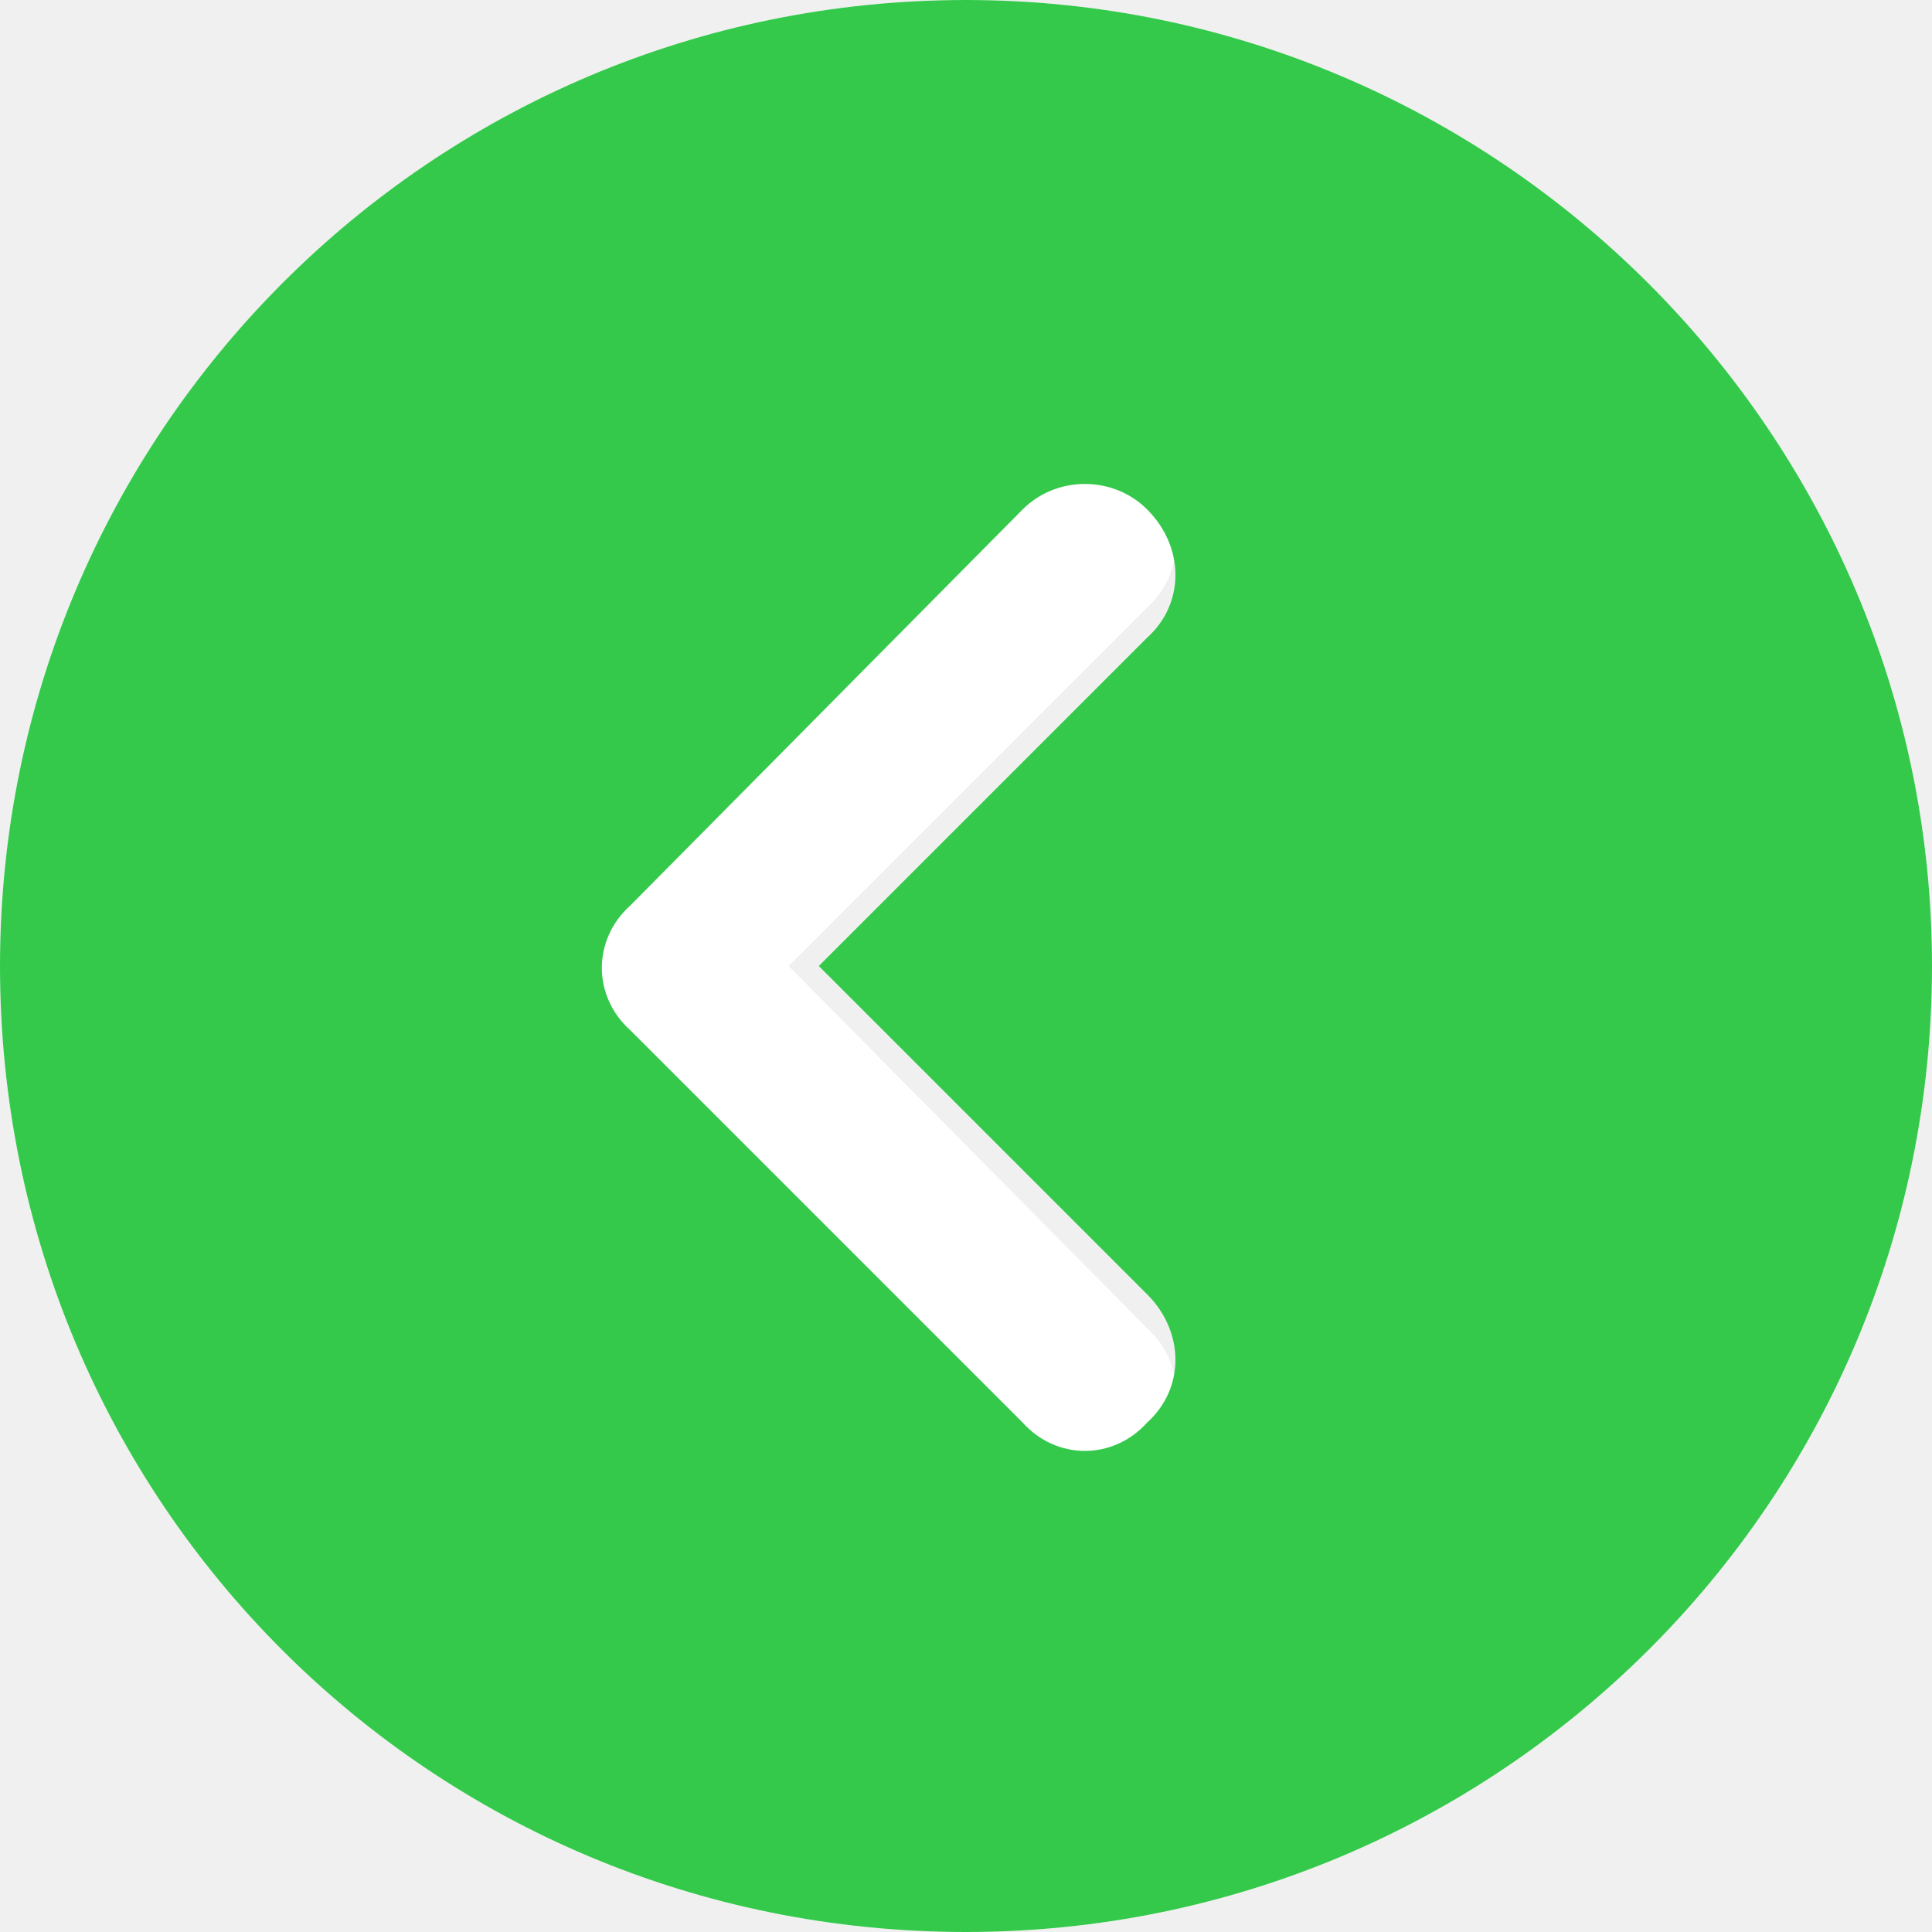
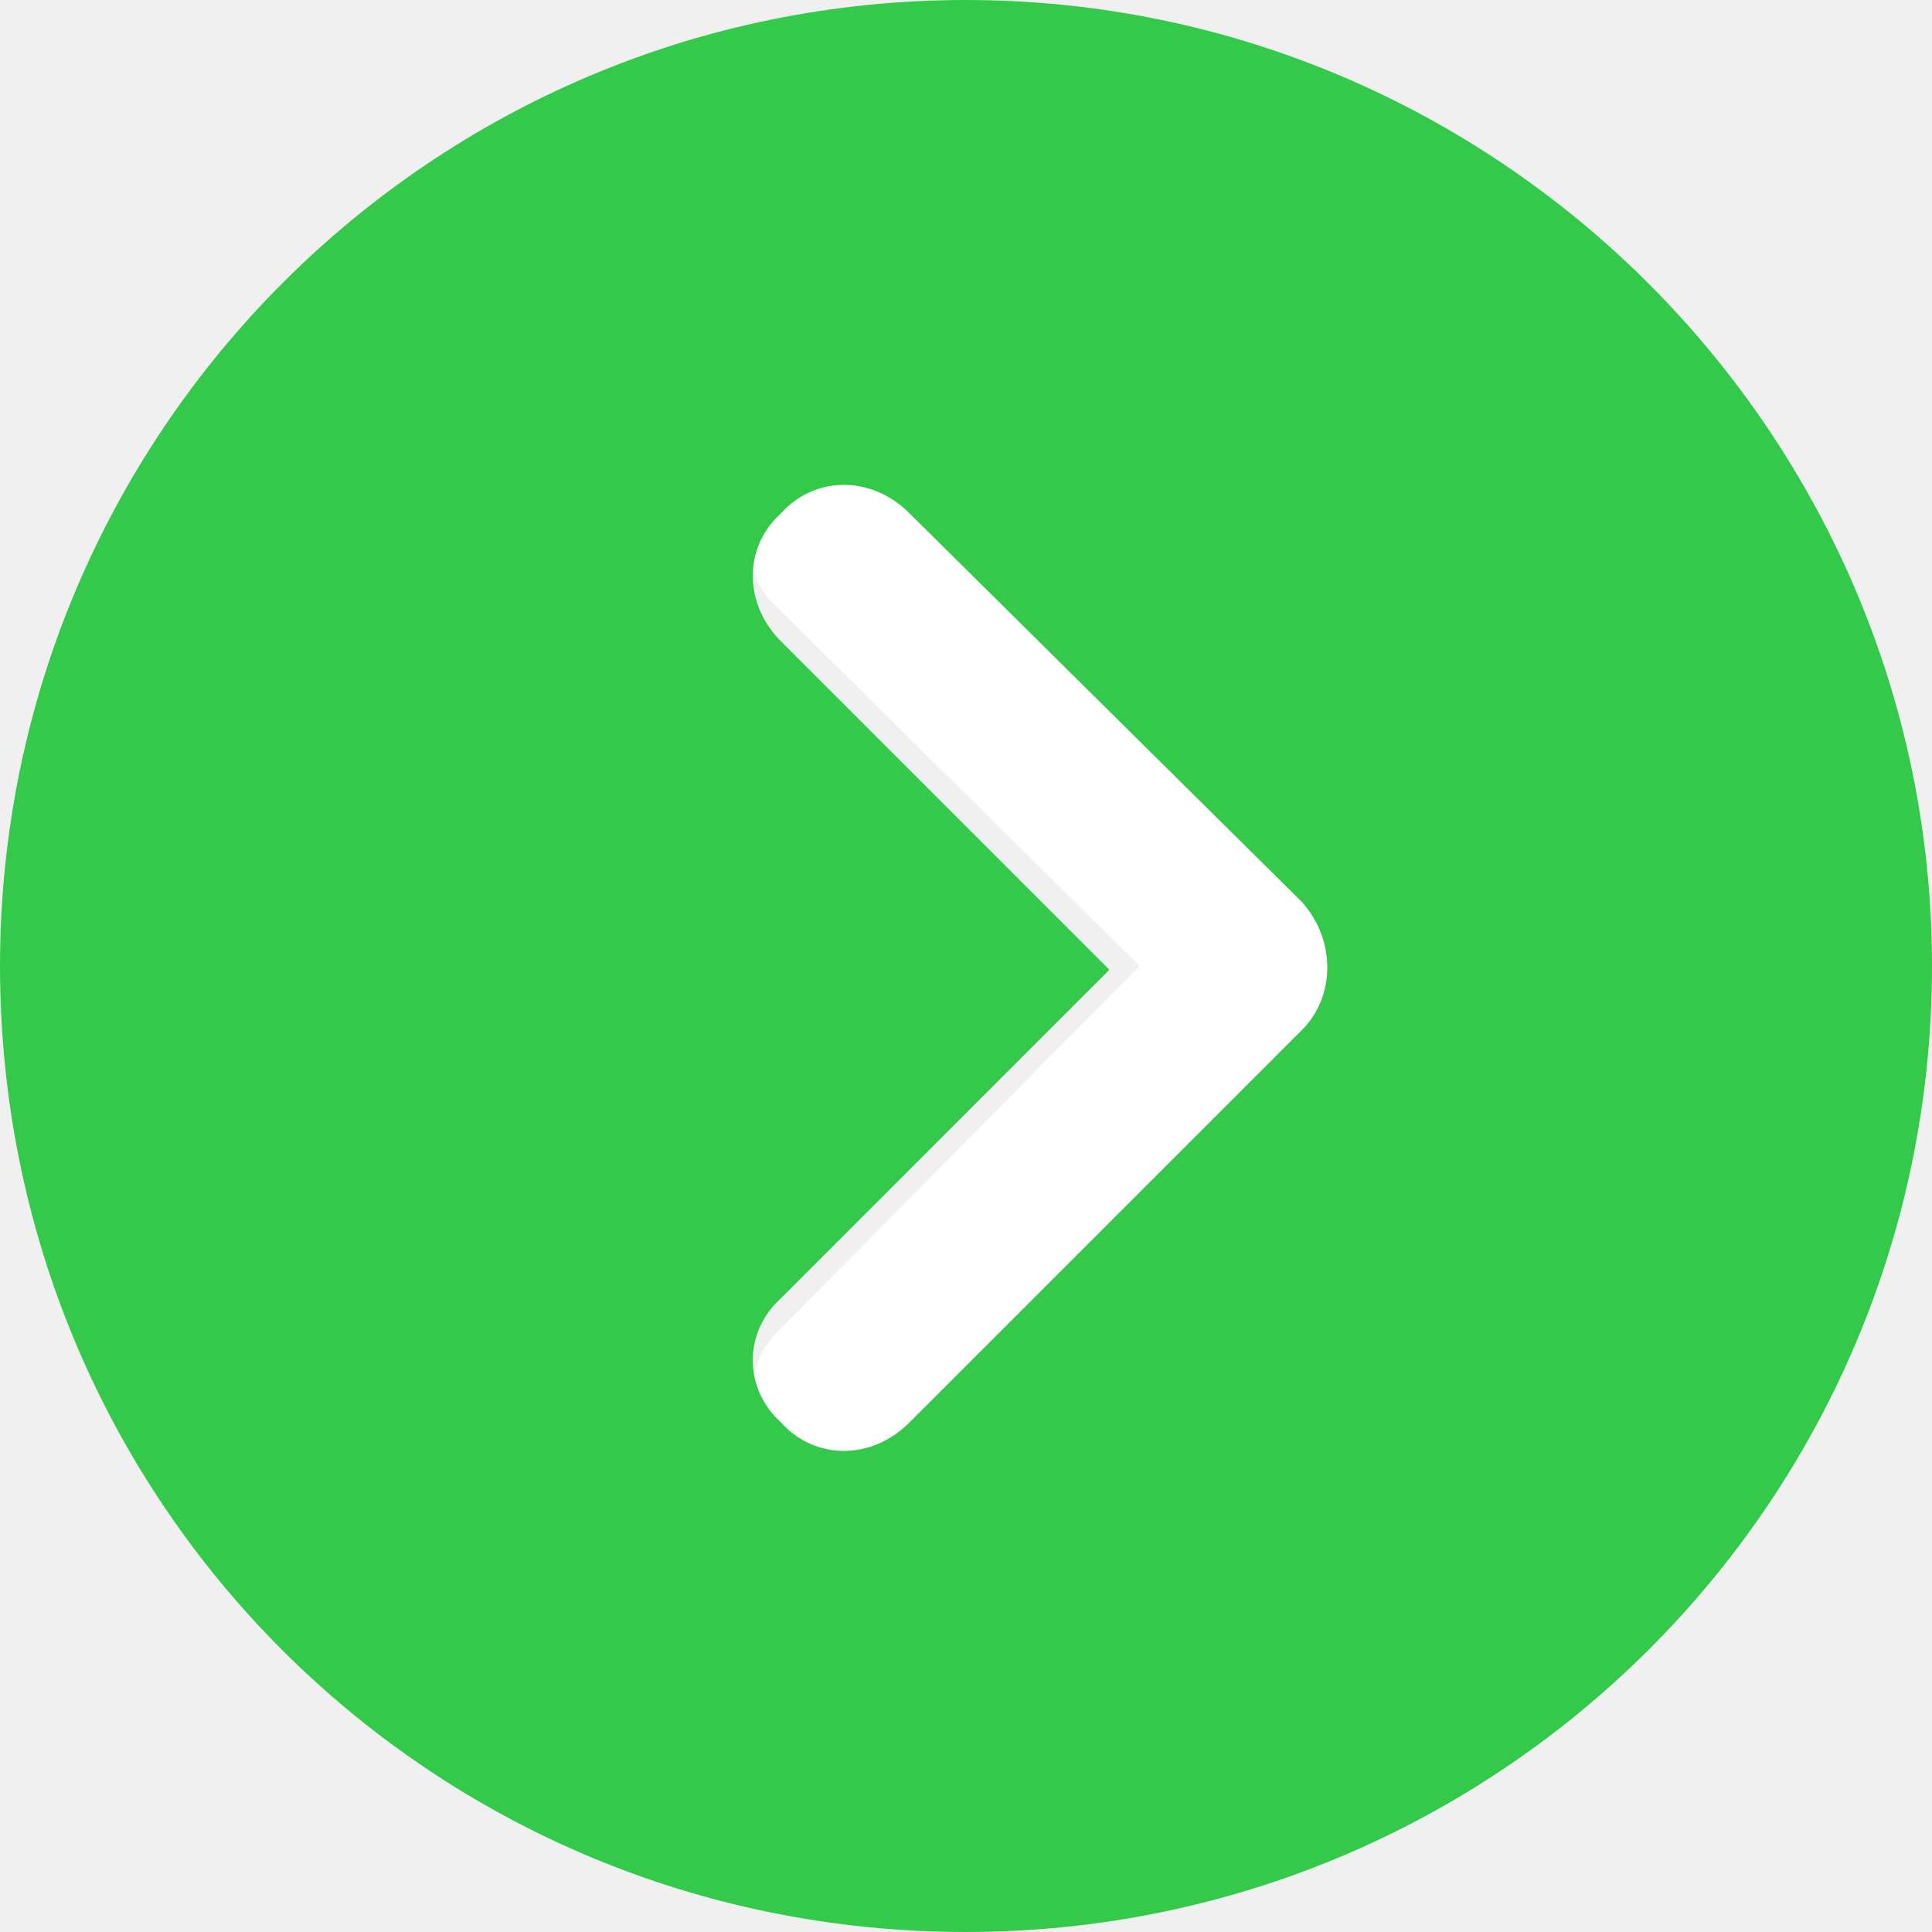
<svg xmlns="http://www.w3.org/2000/svg" width="32" height="32" viewBox="0 0 32 32" fill="none">
-   <path d="M19 7.938C18.375 7.375 17.438 7.375 16.875 7.938L9.875 14.938C9.625 15.25 9.5 15.625 9.5 16C9.5 16.438 9.625 16.812 9.938 17.062L16.938 24.062C17.5 24.688 18.438 24.688 19 24.062C19.625 23.5 19.625 22.562 19 22L13.062 16L19 10.062C19.625 9.5 19.625 8.562 19 7.938ZM16 0C7.125 0 0 7.188 0 16C0 24.875 7.125 32 16 32C24.812 32 32 24.875 32 16C32 7.188 24.812 0 16 0ZM16 29C8.812 29 3 23.188 3 16C3 8.875 8.812 3 16 3C23.125 3 29 8.875 29 16C29 23.188 23.125 29 16 29Z" fill="white" />
-   <path d="M32 16C32 7.188 24.812 0 16 0C7.125 0 0 7.188 0 16C0 24.875 7.125 32 16 32C24.812 32 32 24.875 32 16ZM16.938 8.438C17.5 7.875 18.438 7.875 19 8.438C19.625 9.062 19.625 10 19 10.562L13.562 16L19 21.438C19.625 22.062 19.625 23 19 23.562C18.438 24.188 17.5 24.188 16.938 23.562L10.438 17.062C9.812 16.5 9.812 15.562 10.438 15L16.938 8.438Z" fill="#34C94B" />
+   <path d="M15 7.938C14.375 7.375 13.438 7.375 12.875 7.938C12.25 8.562 12.25 9.5 12.875 10.062L18.875 16L12.938 22C12.312 22.562 12.312 23.5 12.938 24.062C13.5 24.688 14.438 24.688 15.062 24.062L22.062 17.062C22.312 16.812 22.5 16.438 22.5 16C22.5 15.625 22.312 15.25 22 15L15 7.938ZM16 0C7.125 0 0 7.188 0 16C0 24.875 7.125 32 16 32C24.812 32 32 24.875 32 16C32 7.188 24.812 0 16 0ZM16 29C8.812 29 3 23.188 3 16C3 8.875 8.812 3 16 3C23.125 3 29 8.875 29 16C29 23.188 23.125 29 16 29Z" fill="white" />
+   <path d="M0 16C0 24.875 7.125 32 16 32C24.812 32 32 24.875 32 16C32 7.188 24.812 0 16 0C7.125 0 0 7.188 0 16ZM15.062 23.562C14.438 24.188 13.5 24.188 12.938 23.562C12.312 23 12.312 22.062 12.938 21.5L18.375 16.062L12.938 10.625C12.312 10 12.312 9.062 12.938 8.5C13.5 7.875 14.438 7.875 15.062 8.5L21.562 14.938C22.125 15.562 22.125 16.5 21.562 17.062L15.062 23.562Z" fill="#34C94B" />
</svg>
